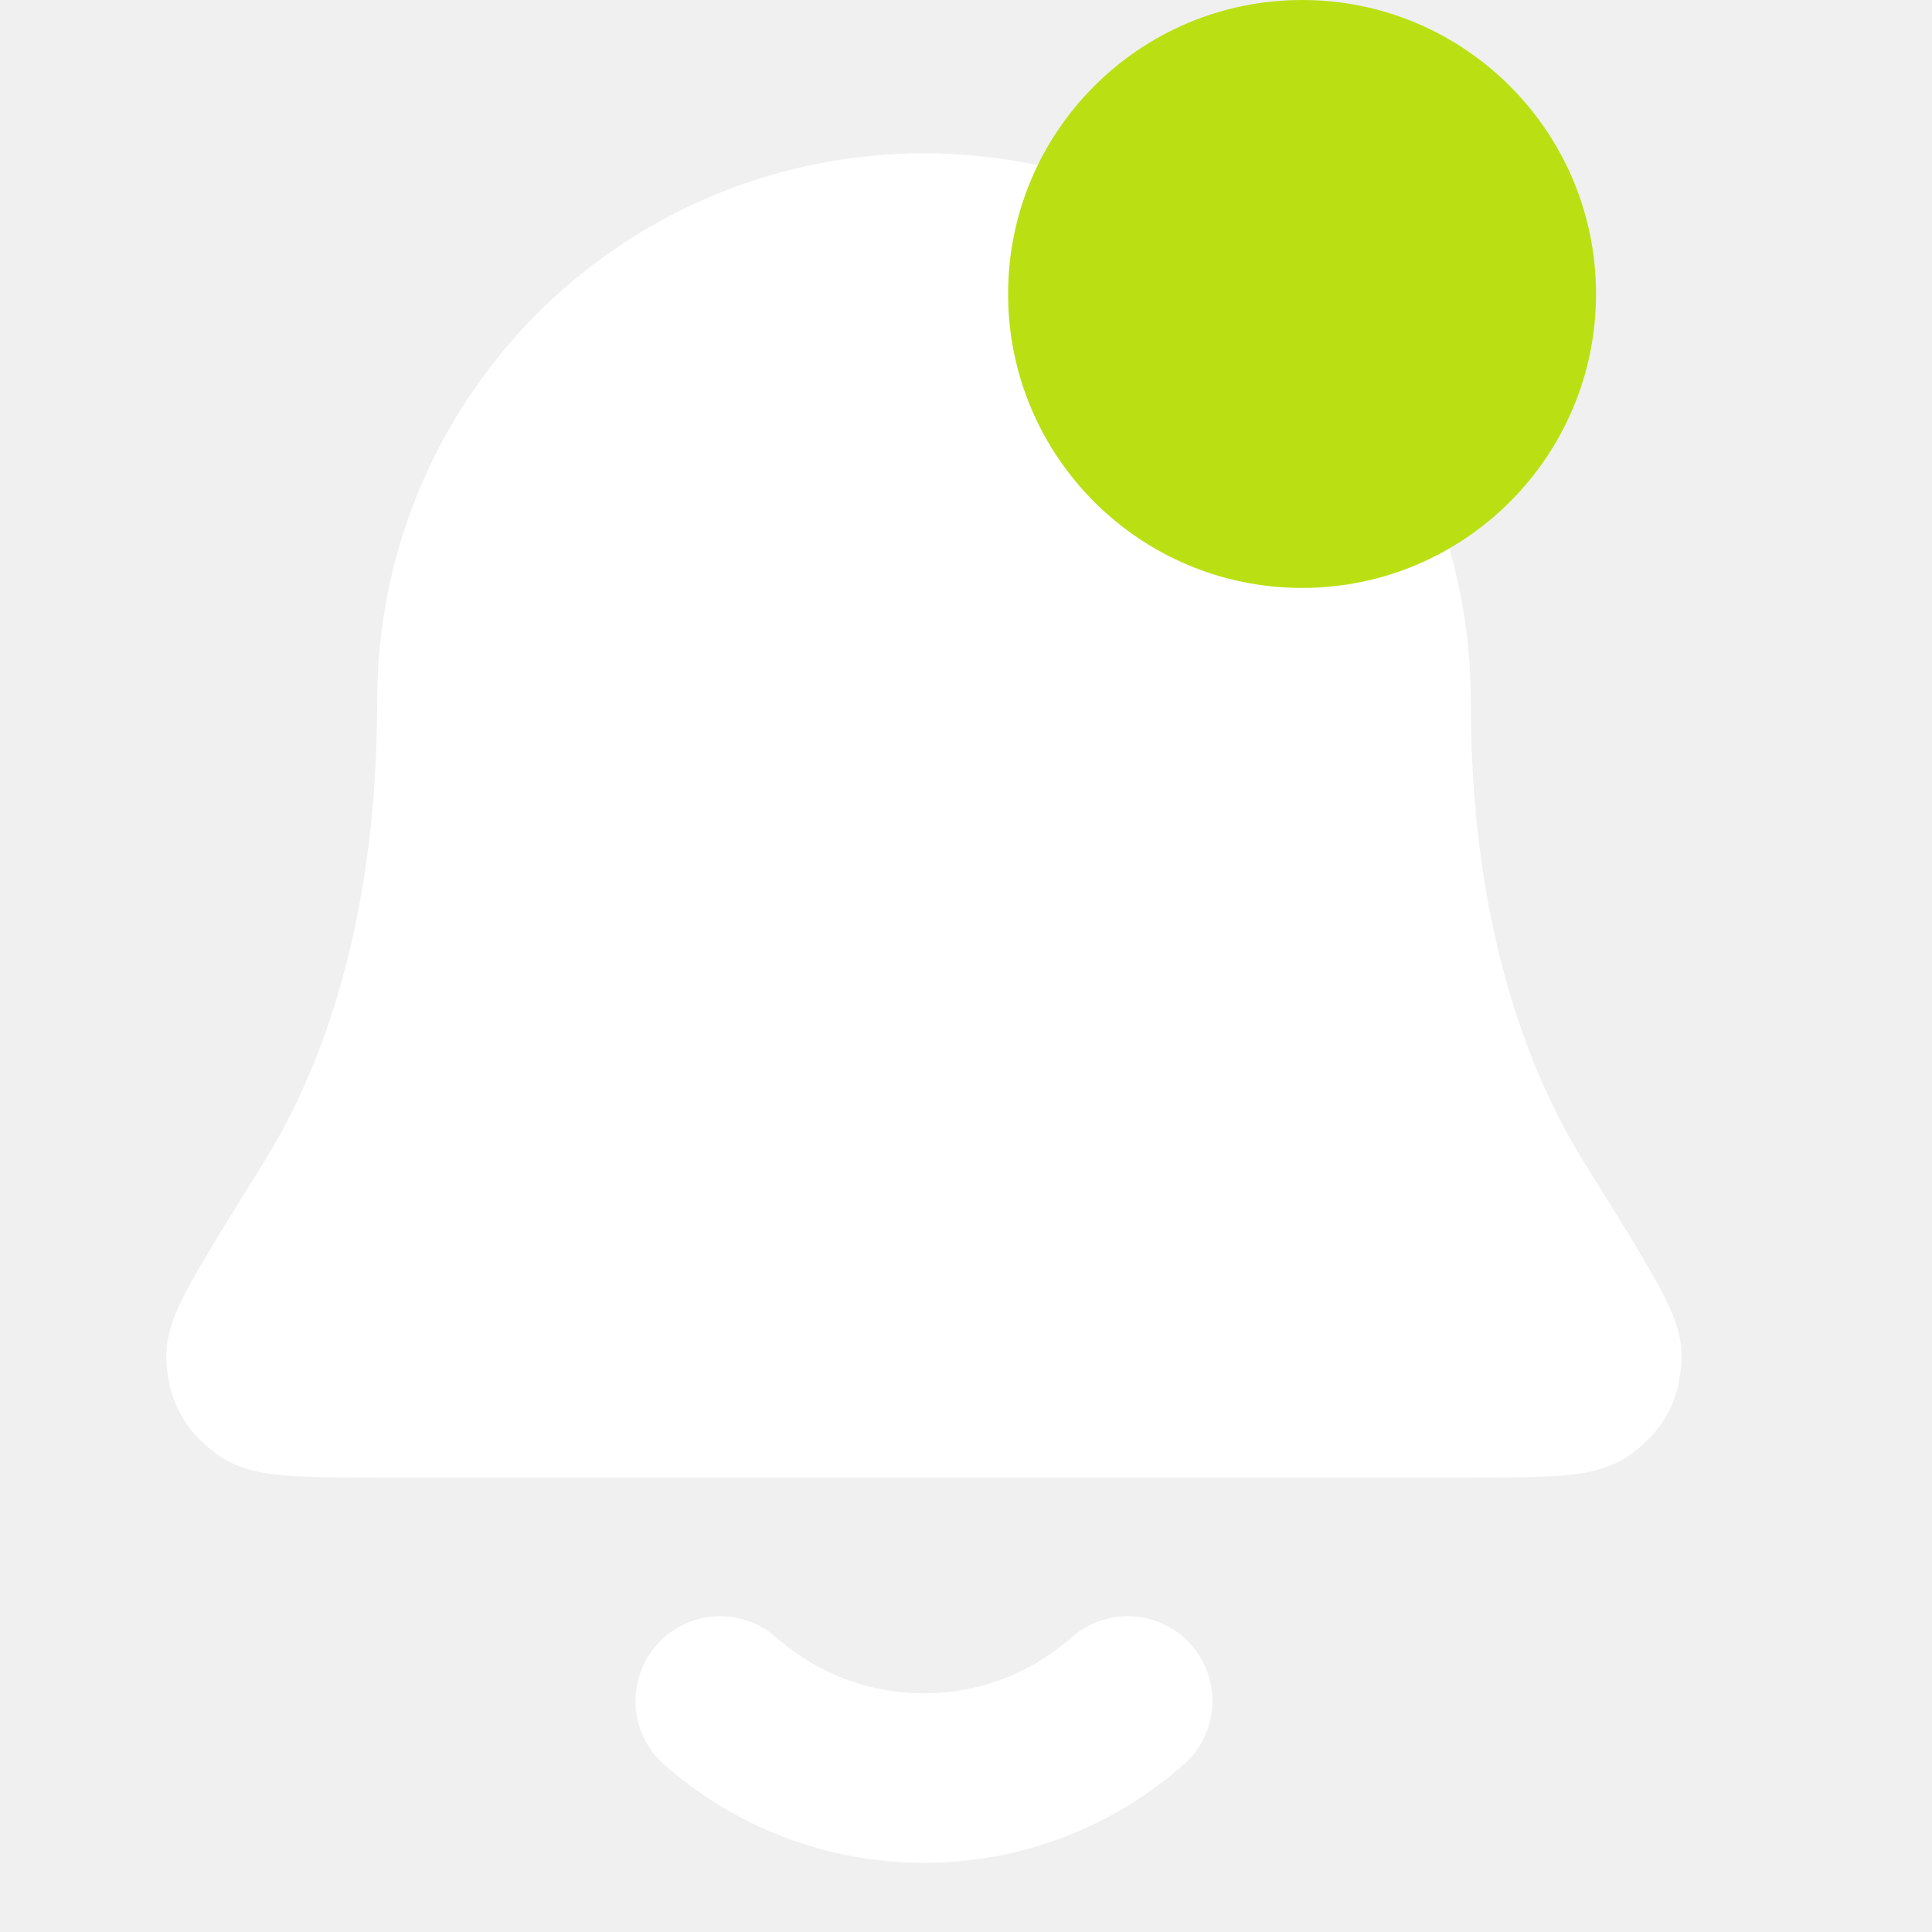
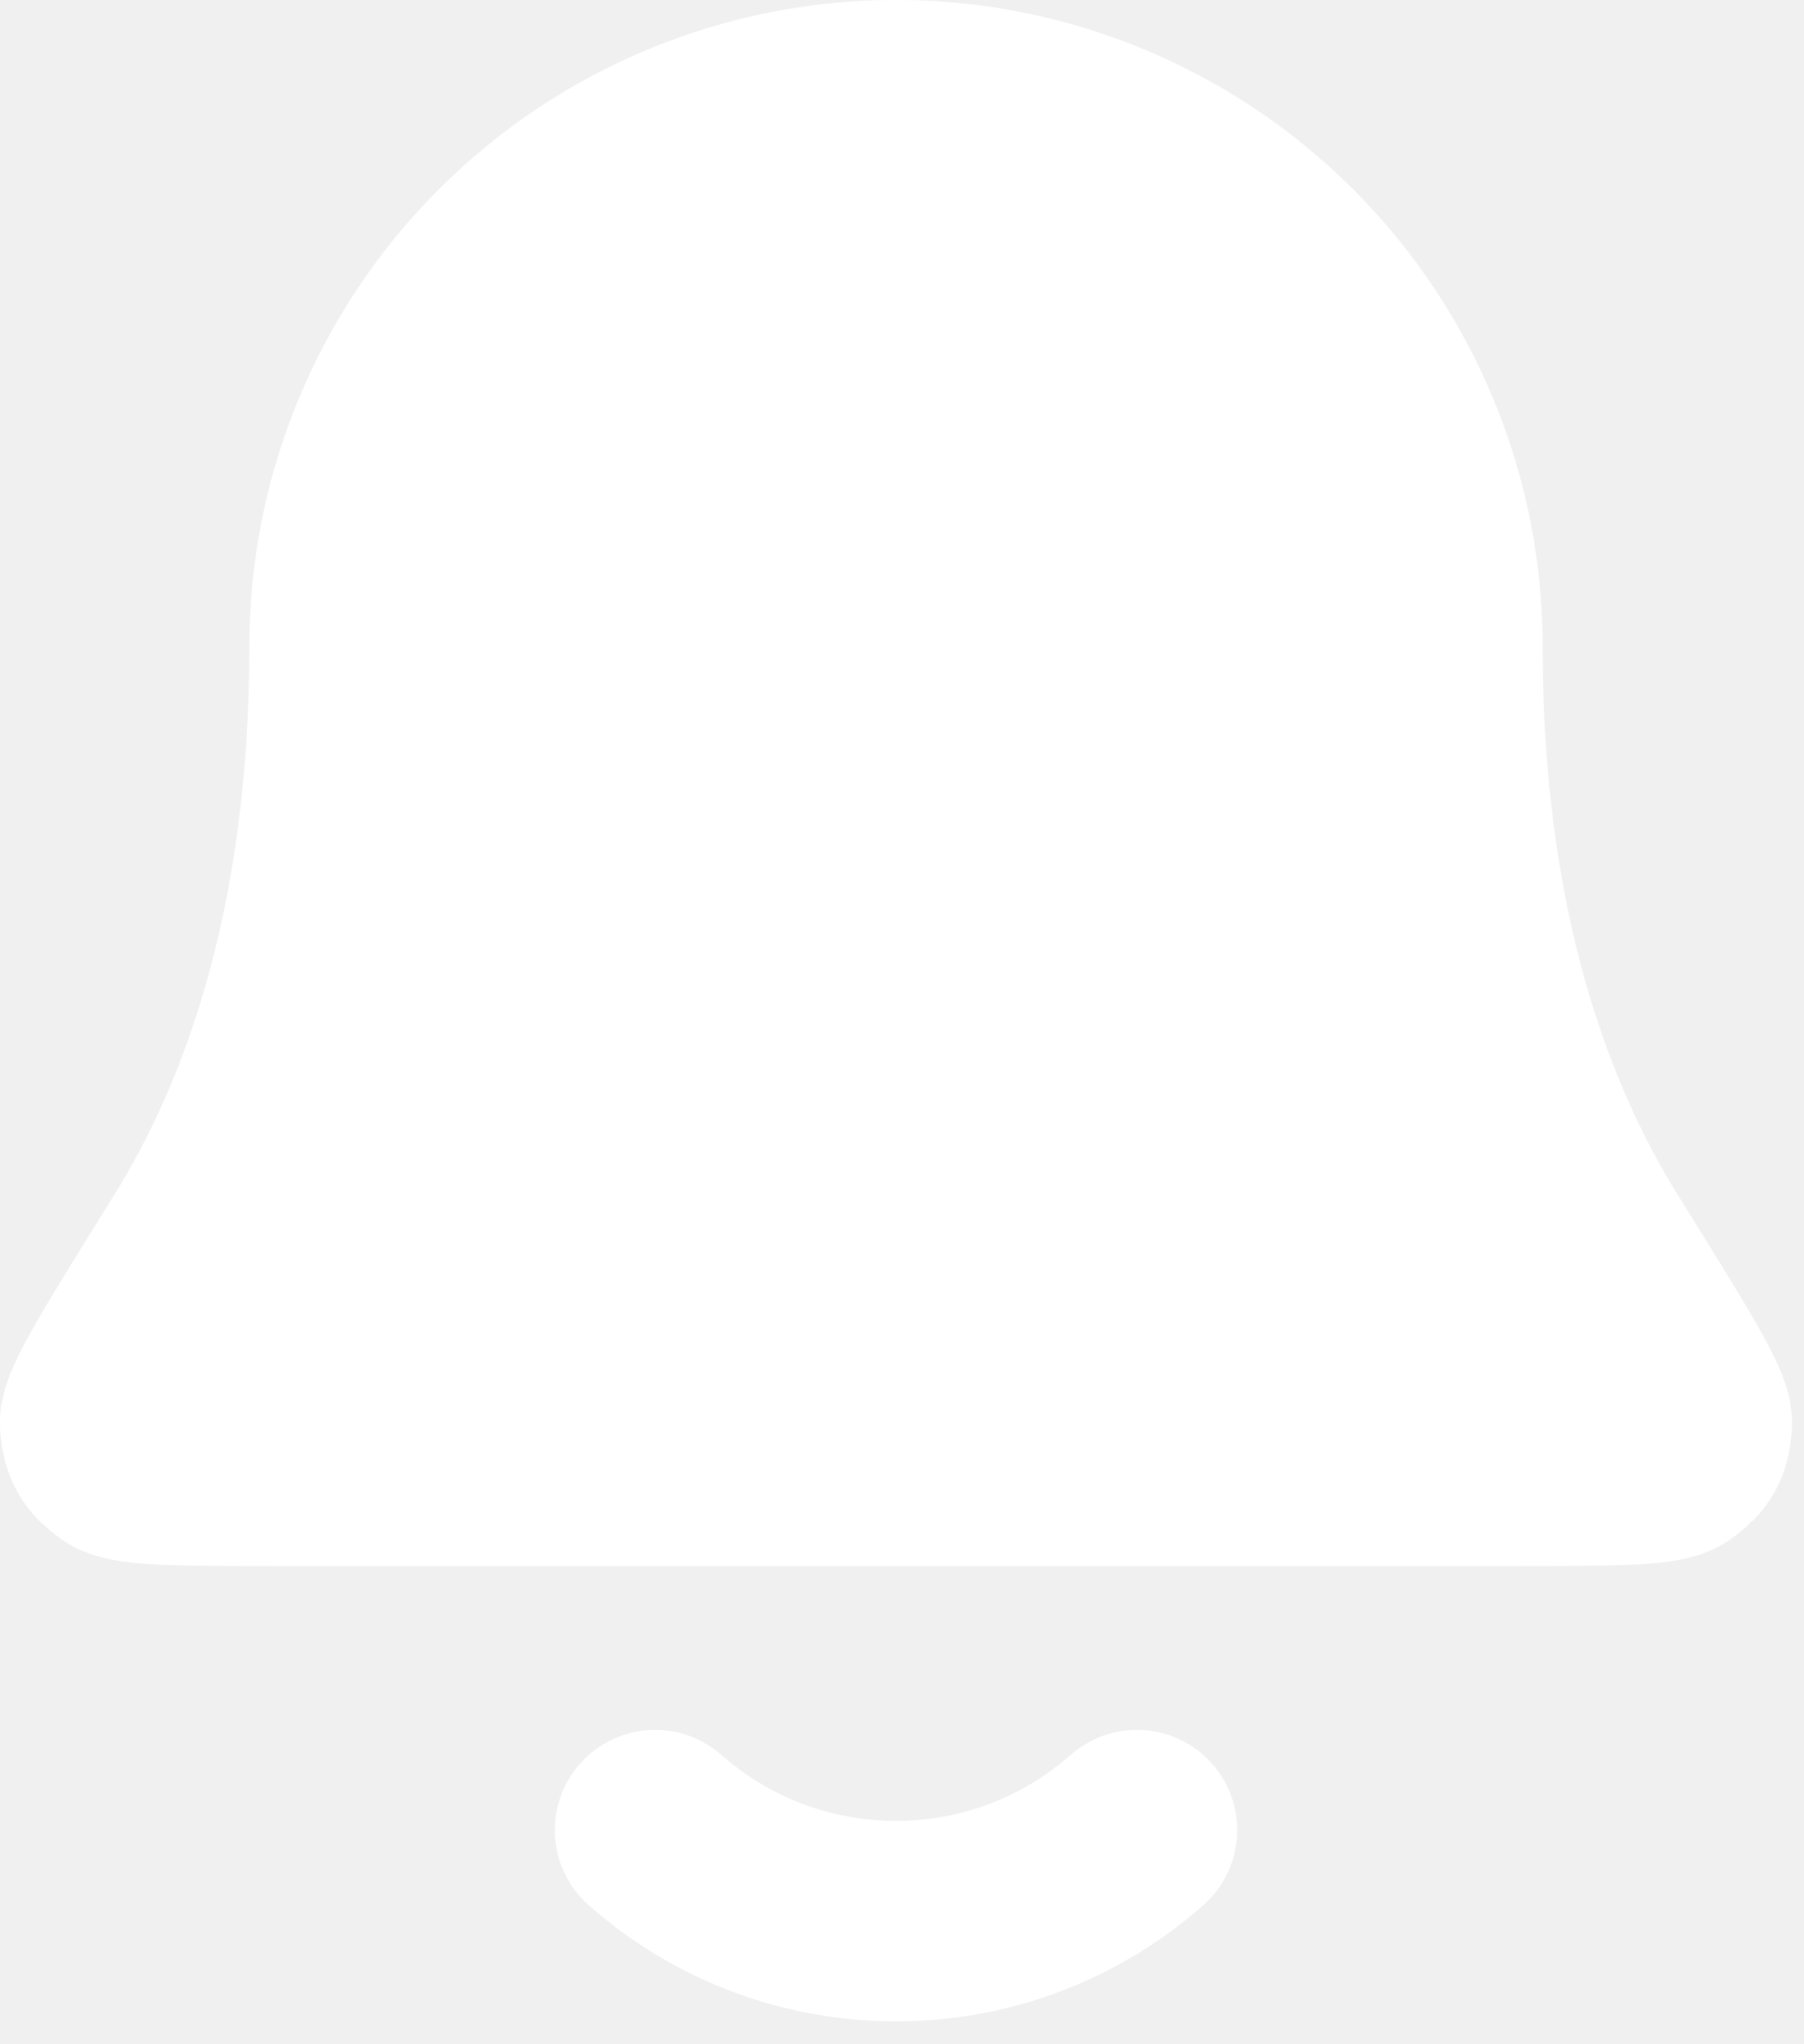
- <svg xmlns="http://www.w3.org/2000/svg" width="19" height="19" viewBox="0 0 19 19" fill="none">
-   <path d="M13.63 6.884C13.63 5.679 13.151 4.523 12.299 3.671C11.447 2.819 10.291 2.341 9.086 2.341C7.881 2.341 6.726 2.819 5.874 3.671C5.022 4.523 4.543 5.679 4.543 6.884C4.543 9.224 3.953 10.826 3.293 11.886C2.737 12.78 2.459 13.227 2.469 13.352C2.48 13.49 2.51 13.542 2.621 13.625C2.721 13.699 3.174 13.699 4.08 13.699H14.093C14.998 13.699 15.451 13.699 15.552 13.625C15.663 13.542 15.692 13.49 15.704 13.352C15.714 13.227 15.436 12.78 14.88 11.886C14.22 10.826 13.63 9.224 13.63 6.884Z" fill="white" />
-   <path d="M7.083 16.728C7.617 17.2 8.318 17.486 9.086 17.486C9.855 17.486 10.556 17.2 11.09 16.728M13.63 6.884C13.63 5.679 13.151 4.523 12.299 3.671C11.447 2.819 10.291 2.341 9.086 2.341C7.881 2.341 6.726 2.819 5.874 3.671C5.022 4.523 4.543 5.679 4.543 6.884C4.543 9.224 3.953 10.826 3.293 11.886C2.737 12.78 2.459 13.227 2.469 13.352C2.48 13.49 2.51 13.542 2.621 13.625C2.721 13.699 3.174 13.699 4.08 13.699H14.093C14.998 13.699 15.451 13.699 15.552 13.625C15.663 13.542 15.692 13.49 15.704 13.352C15.714 13.227 15.436 12.78 14.88 11.886C14.22 10.826 13.63 9.224 13.63 6.884Z" stroke="white" stroke-width="1.667" stroke-linecap="round" stroke-linejoin="round" />
-   <circle cx="12.805" cy="2.891" r="2.891" fill="#BAE014" />
+ <svg xmlns="http://www.w3.org/2000/svg" width="15" height="17" viewBox="0 0 15 17" fill="none">
+   <path d="M11.994 5.377C11.994 4.172 11.515 3.016 10.663 2.164C9.811 1.312 8.656 0.833 7.451 0.833C6.246 0.833 5.09 1.312 4.238 2.164C3.386 3.016 2.907 4.172 2.907 5.377C2.907 7.717 2.317 9.319 1.657 10.379C1.101 11.273 0.823 11.72 0.833 11.844C0.845 11.982 0.874 12.035 0.985 12.117C1.086 12.192 1.538 12.192 2.444 12.192H12.457C13.363 12.192 13.816 12.192 13.916 12.117C14.027 12.035 14.057 11.982 14.068 11.844C14.078 11.72 13.8 11.273 13.244 10.379C12.584 9.319 11.994 7.717 11.994 5.377Z" fill="white" />
+   <path d="M5.447 15.221C5.981 15.692 6.682 15.978 7.451 15.978C8.219 15.978 8.92 15.692 9.454 15.221M11.994 5.377C11.994 4.172 11.515 3.016 10.663 2.164C9.811 1.312 8.656 0.833 7.451 0.833C6.246 0.833 5.09 1.312 4.238 2.164C3.386 3.016 2.907 4.172 2.907 5.377C2.907 7.717 2.317 9.319 1.657 10.379C1.101 11.273 0.823 11.72 0.833 11.844C0.845 11.982 0.874 12.035 0.985 12.117C1.086 12.192 1.538 12.192 2.444 12.192H12.457C13.363 12.192 13.816 12.192 13.916 12.117C14.027 12.035 14.057 11.982 14.068 11.844C14.078 11.72 13.8 11.273 13.244 10.379C12.584 9.319 11.994 7.717 11.994 5.377Z" stroke="white" stroke-width="1.667" stroke-linecap="round" stroke-linejoin="round" />
</svg>
